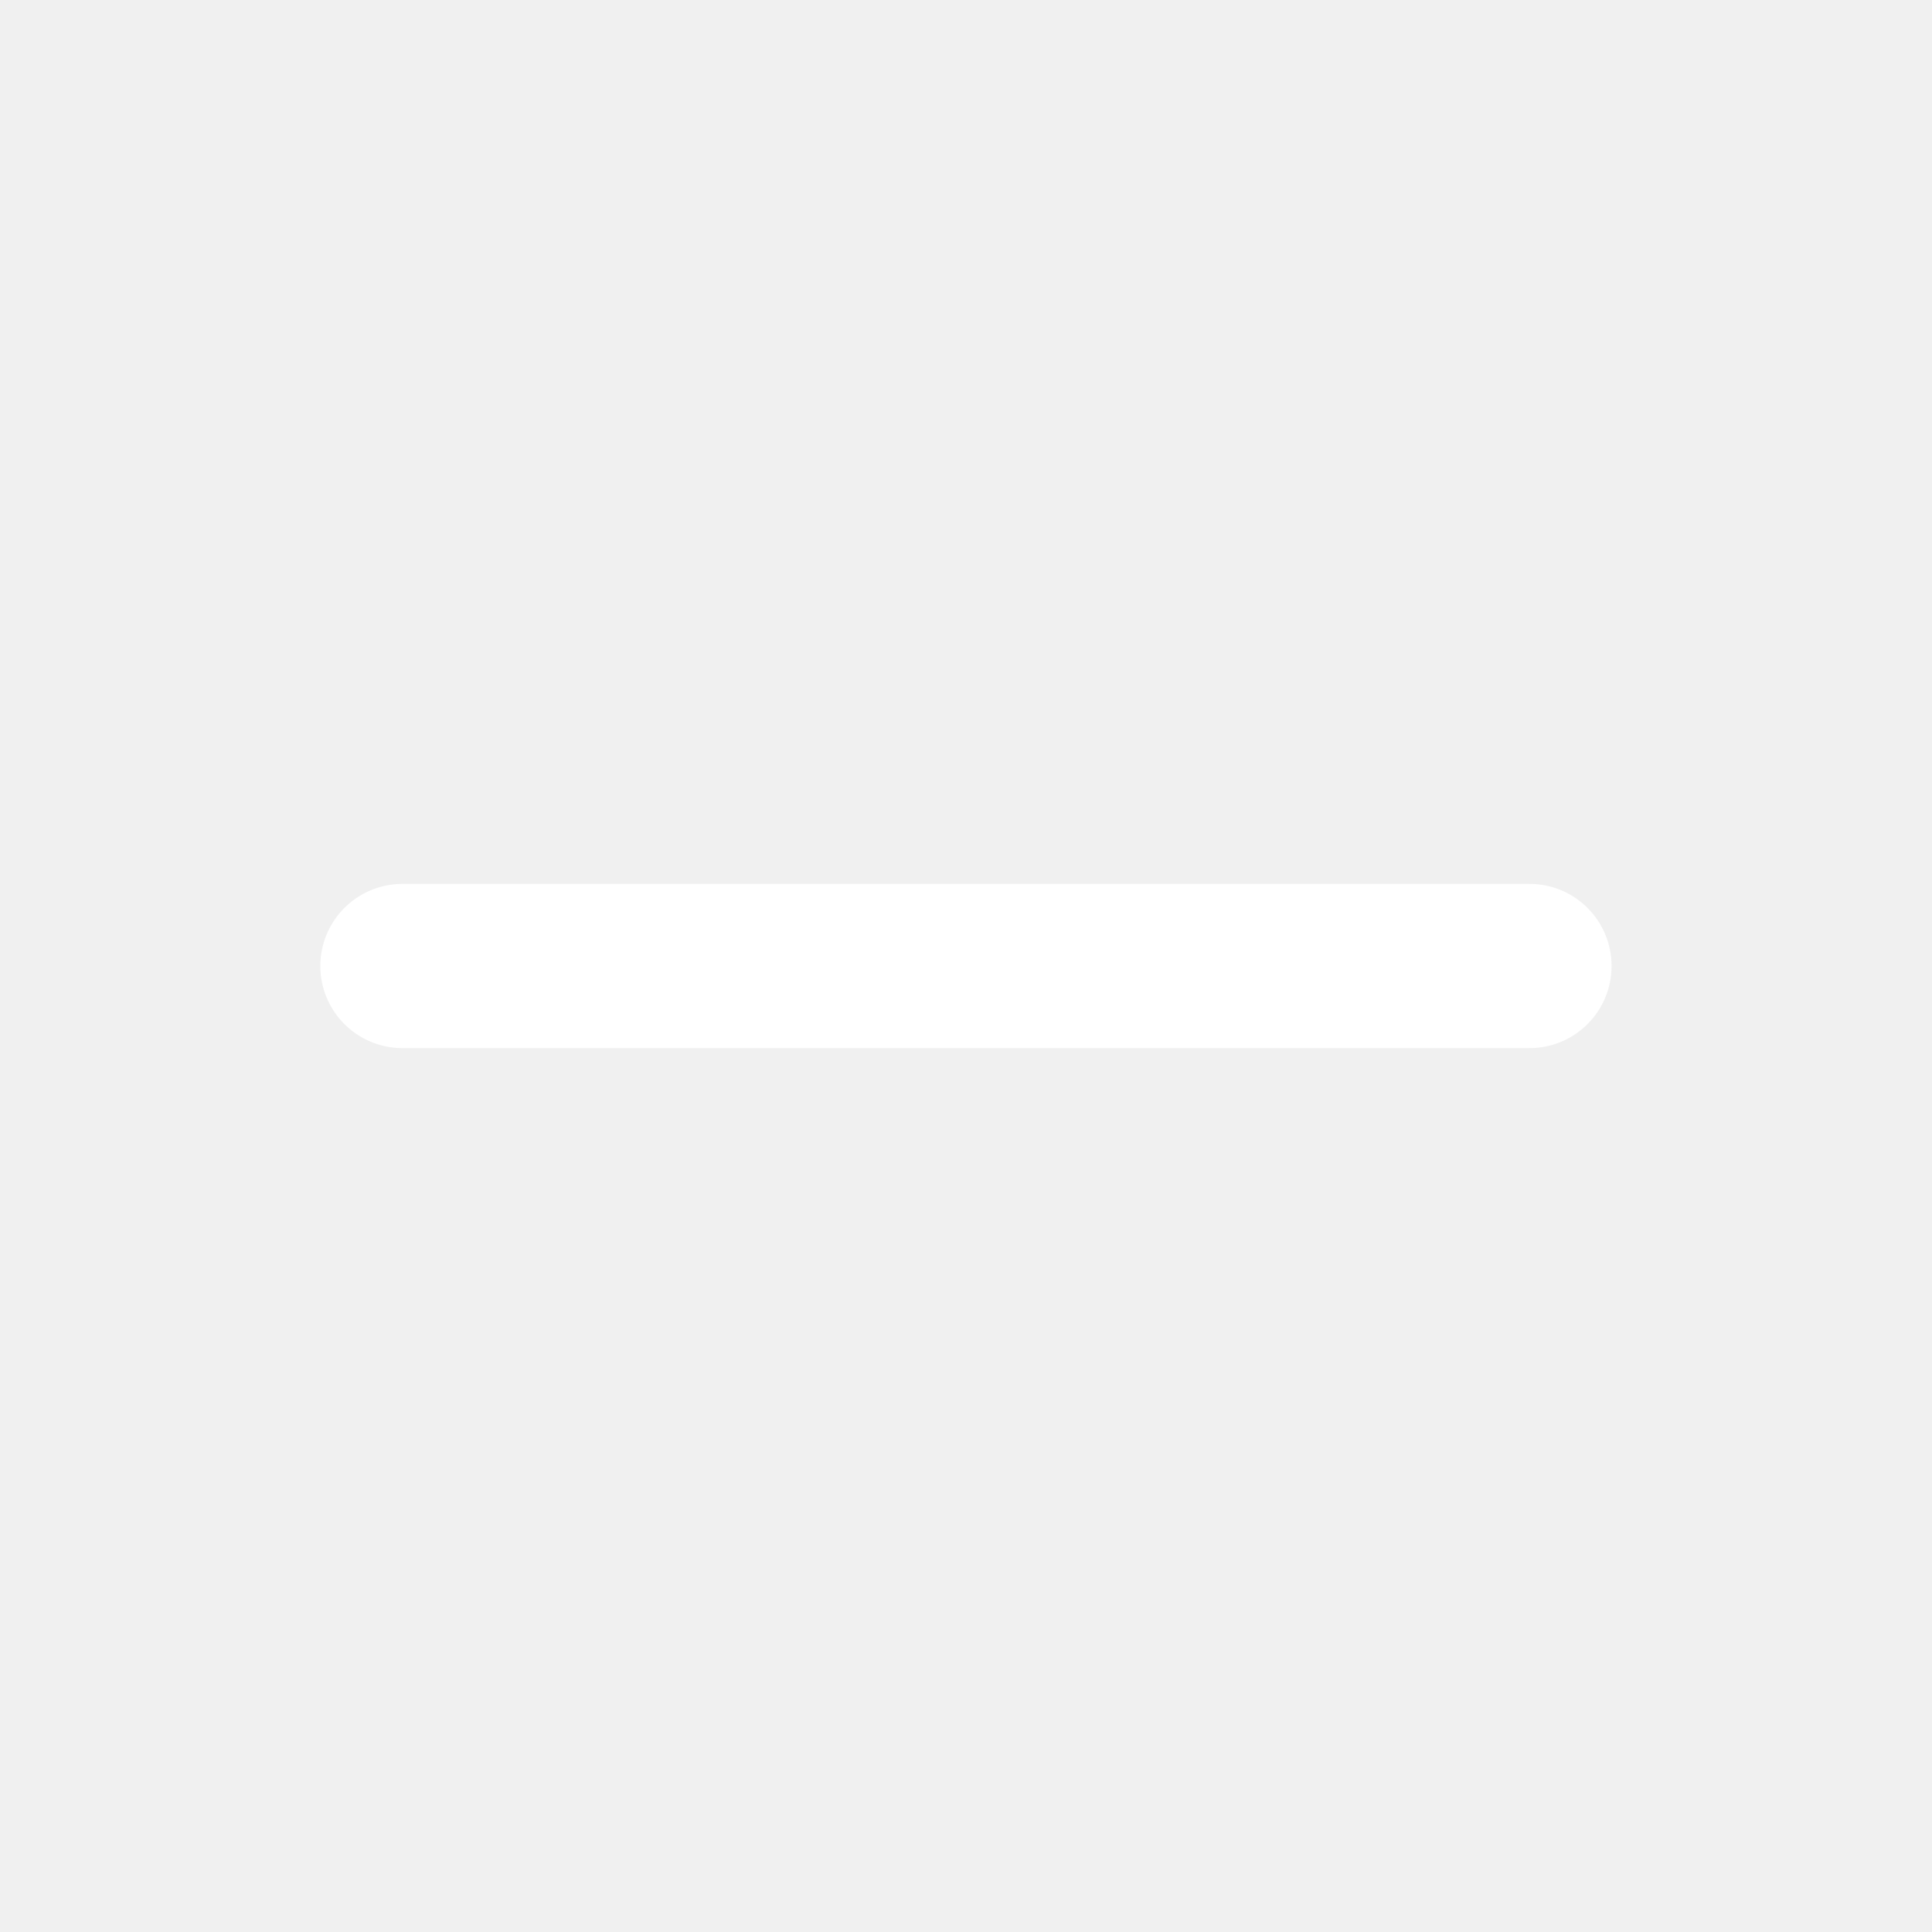
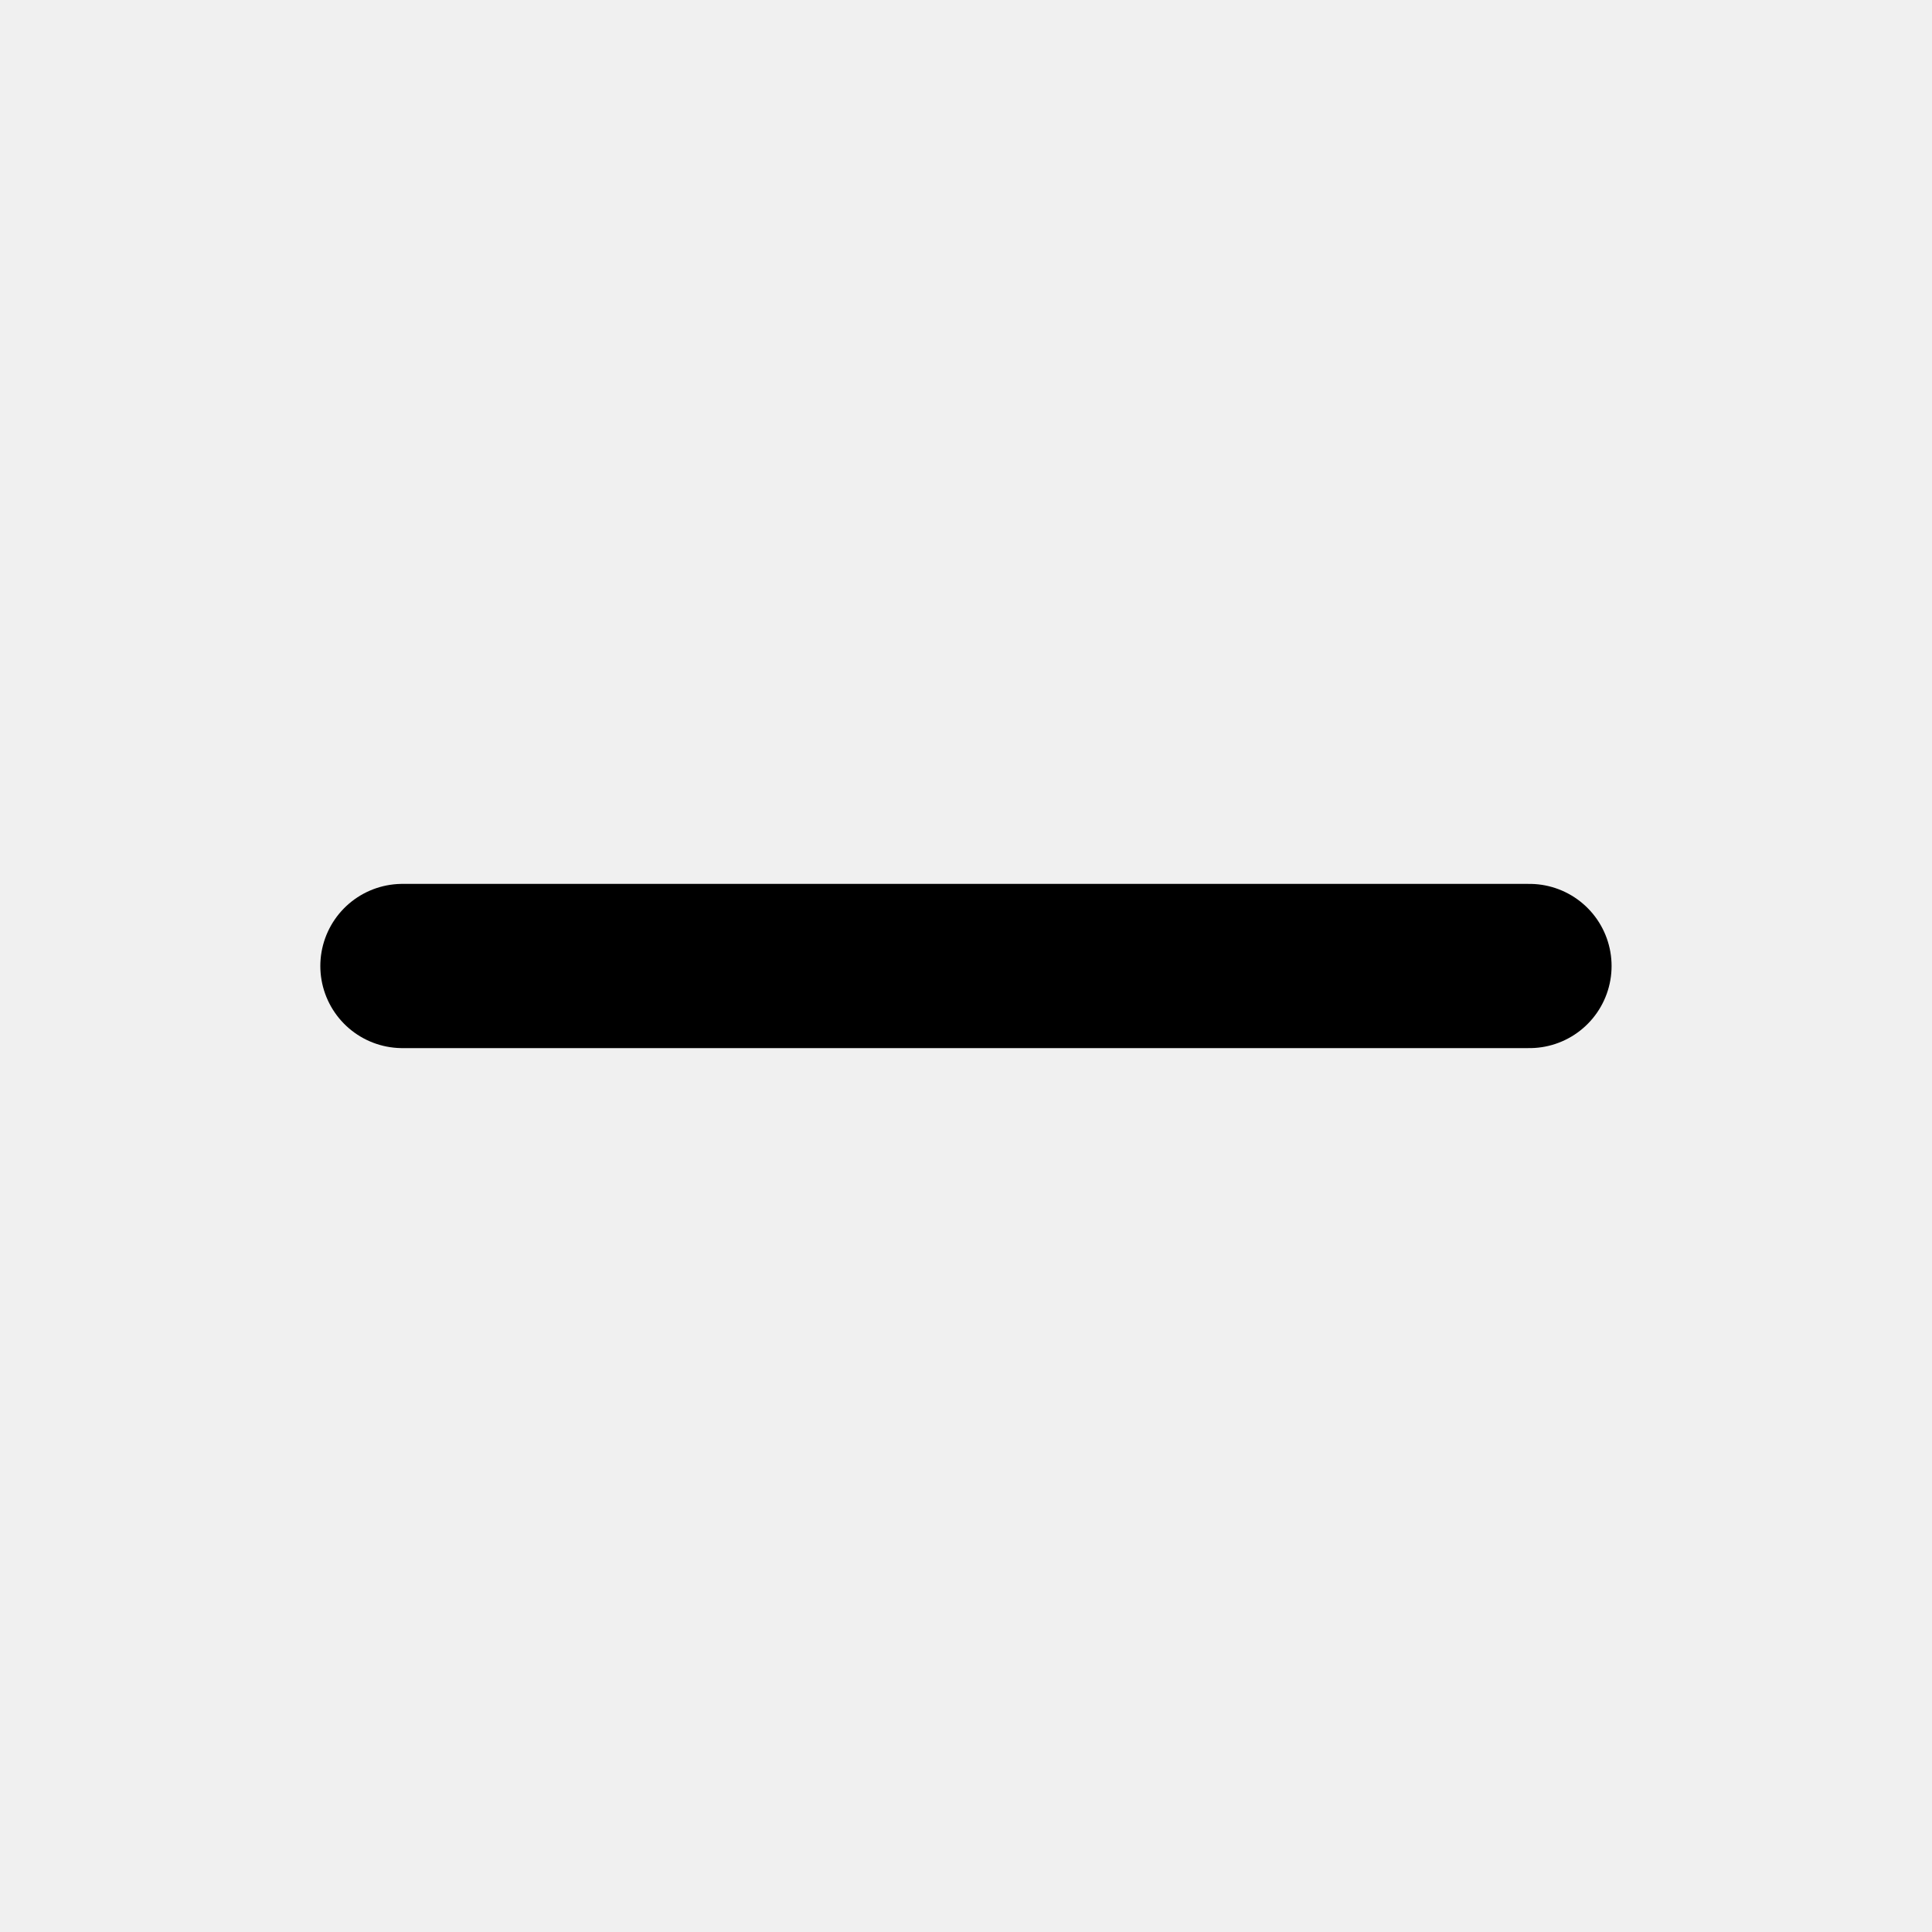
<svg xmlns="http://www.w3.org/2000/svg" width="20" height="20" viewBox="0 0 20 20" fill="none">
-   <path d="M4.166 10H15.833" stroke="white" stroke-width="1.7" stroke-linecap="round" stroke-linejoin="round" />
+   <path d="M4.166 10H15.833" stroke="currentColor" stroke-width="1.7" stroke-linecap="round" stroke-linejoin="round" />
</svg>
